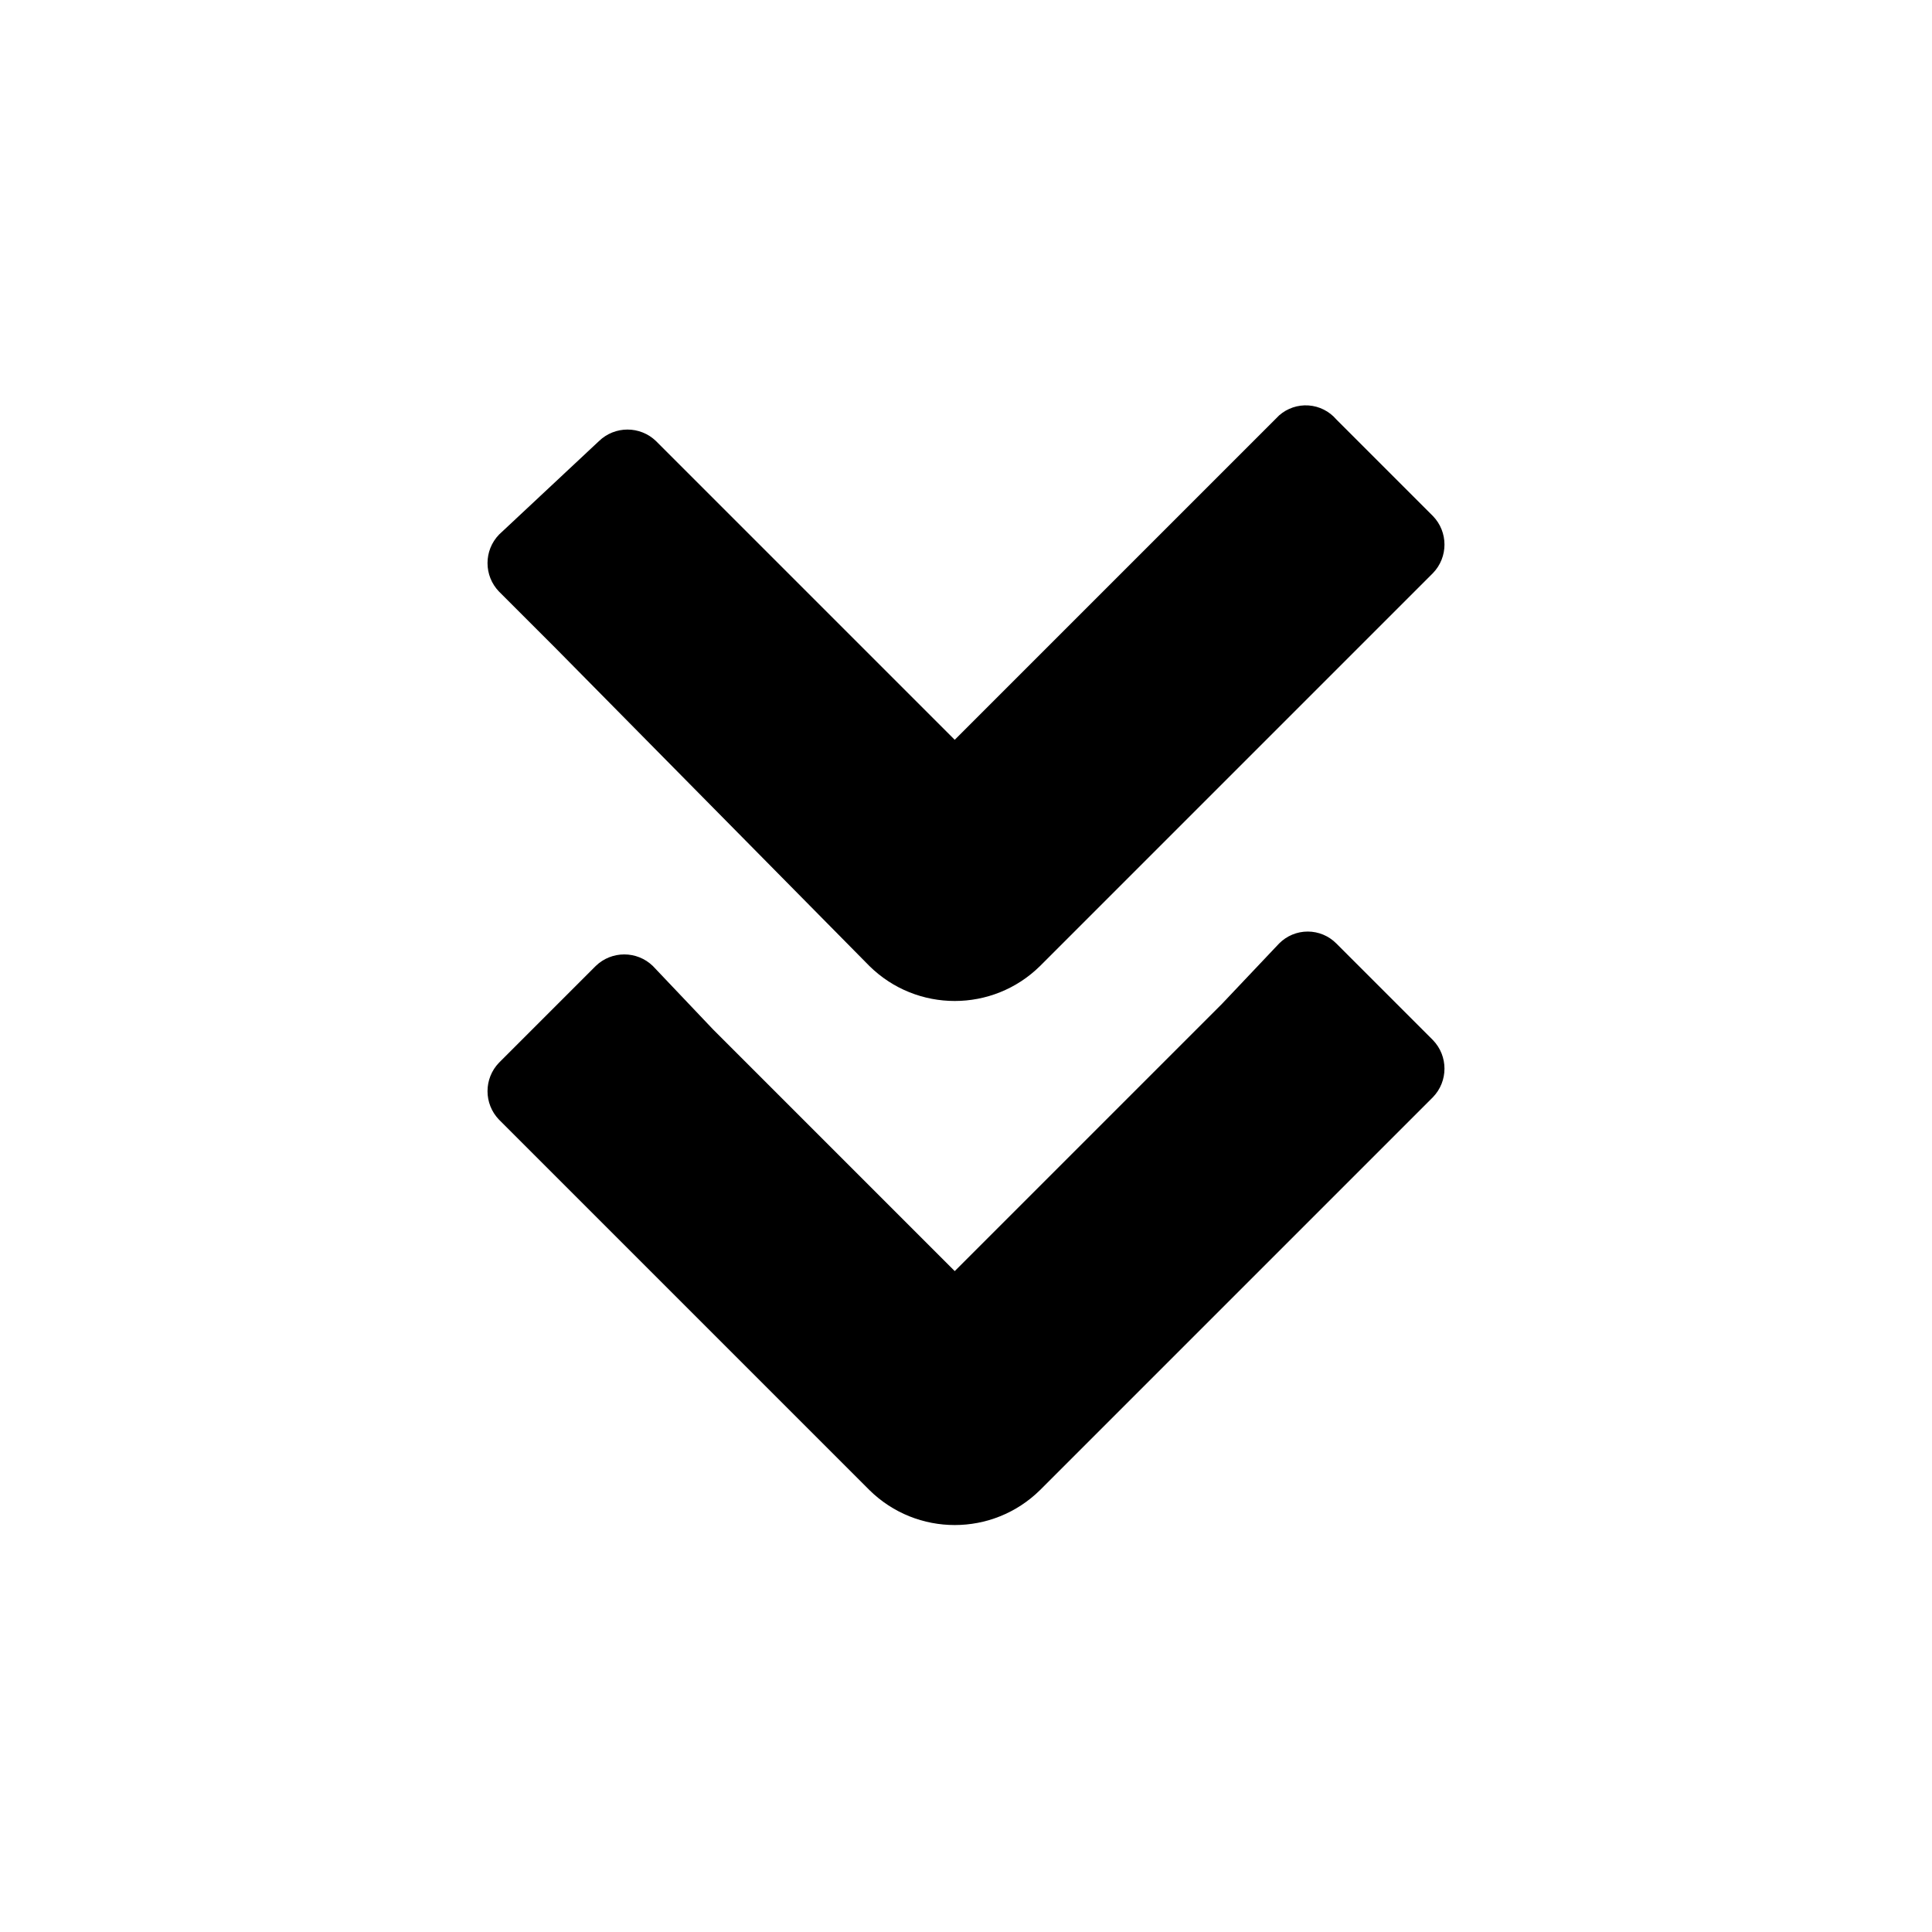
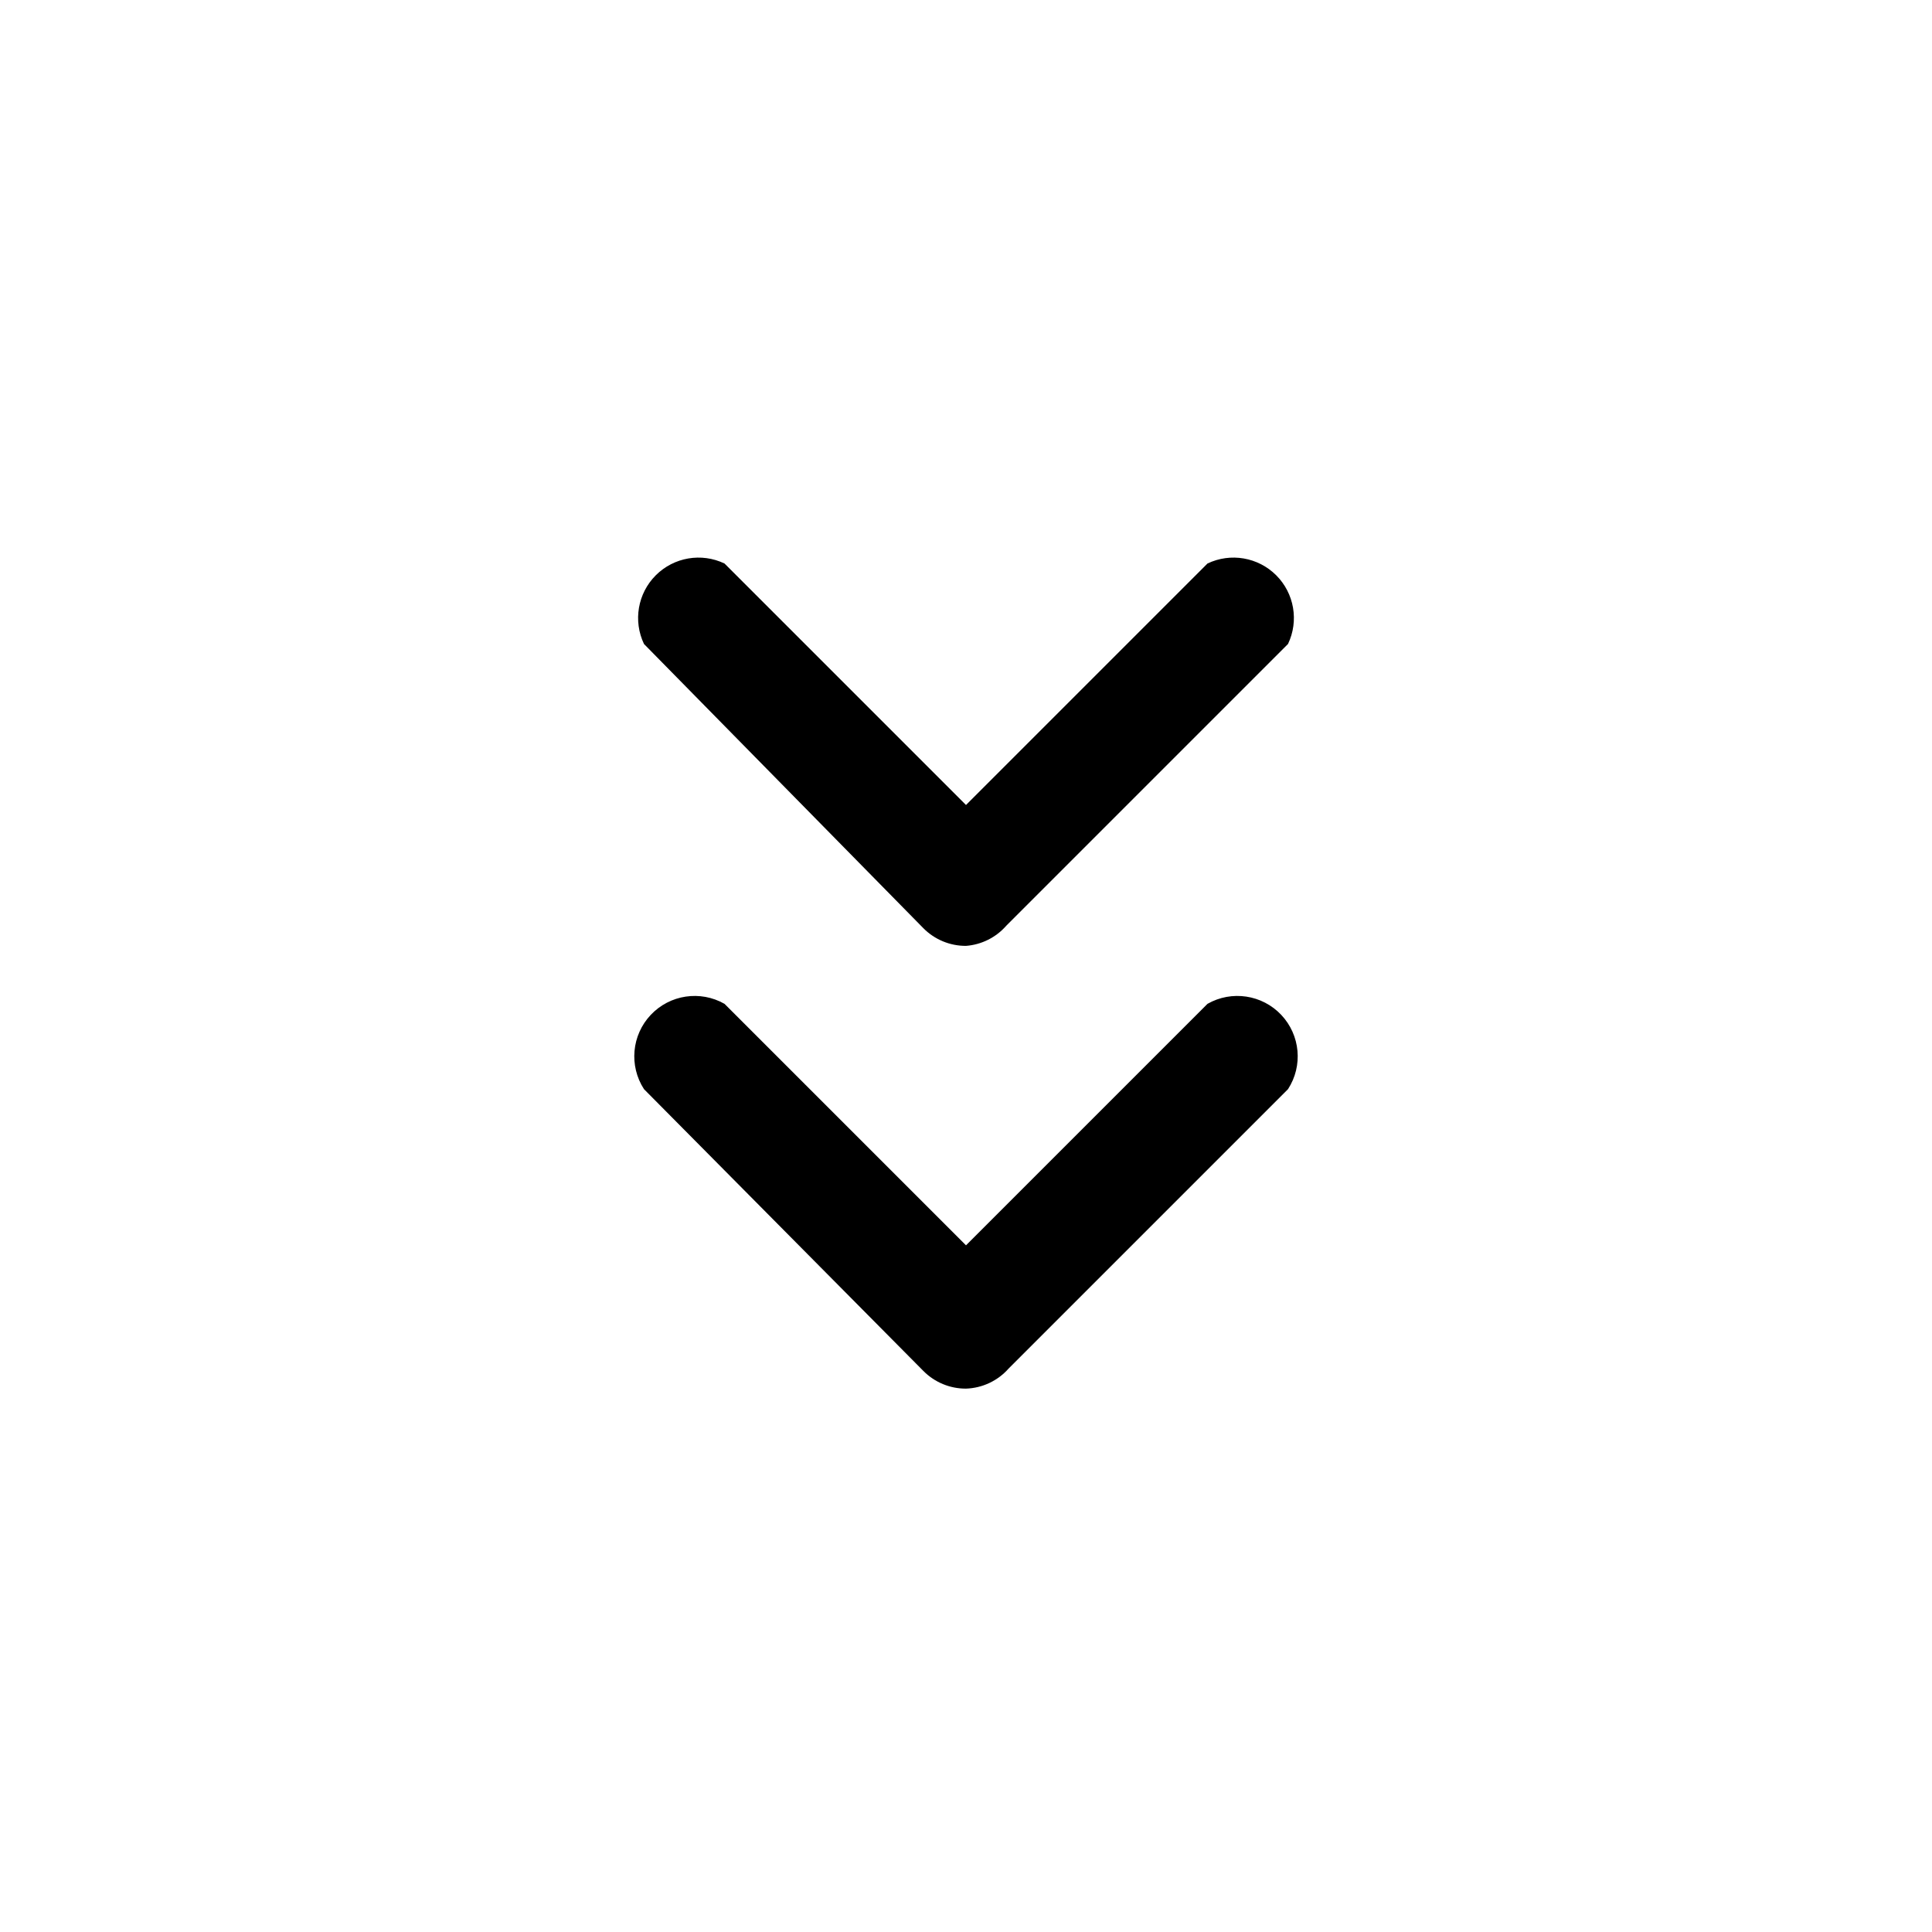
- <svg xmlns="http://www.w3.org/2000/svg" id="Layer_1" data-name="Layer 1" viewBox="0 0 24 24">
-   <path d="M15.18,12.47h0l-3.32,3.32h0l-3-3h0L8.11,12a.51.51,0,0,0-.71,0l-1.2,1.2a.51.51,0,0,0,0,.71l.71.71h0l3.89,3.89a1.51,1.51,0,0,0,2.12,0l4.17-4.17h0l.71-.71a.51.51,0,0,0,0-.71l-1.2-1.2a.5.5,0,0,0-.71,0Z" />
-   <path d="M15.89,5.16l-.71.71h0L11.86,9.19h0l-3-3h0l-.71-.71a.51.51,0,0,0-.71,0L6.2,6.64a.51.51,0,0,0,0,.71l.71.71h0L10.8,12a1.51,1.51,0,0,0,2.12,0l4.17-4.17h0l.71-.71a.51.51,0,0,0,0-.71l-1.2-1.2A.5.5,0,0,0,15.89,5.16Z" />
+ <svg xmlns="http://www.w3.org/2000/svg" viewBox="0 0 24 24">
+   <g id="angle-double-down">
+     <path d="M12,17.25a.74.74,0,0,1-.53-.22L8,13.53A.75.75,0,0,1,9,12.47l3,3,3-3A.75.75,0,0,1,16,13.53L12.53,17A.74.74,0,0,1,12,17.25Z" />
+     <path d="M12,11.75a.74.74,0,0,1-.53-.22L8,8A.75.75,0,0,1,9,7l3,3,3-3A.75.75,0,0,1,16,8l-3.5,3.5A.74.74,0,0,1,12,11.75Z" />
+   </g>
</svg>
